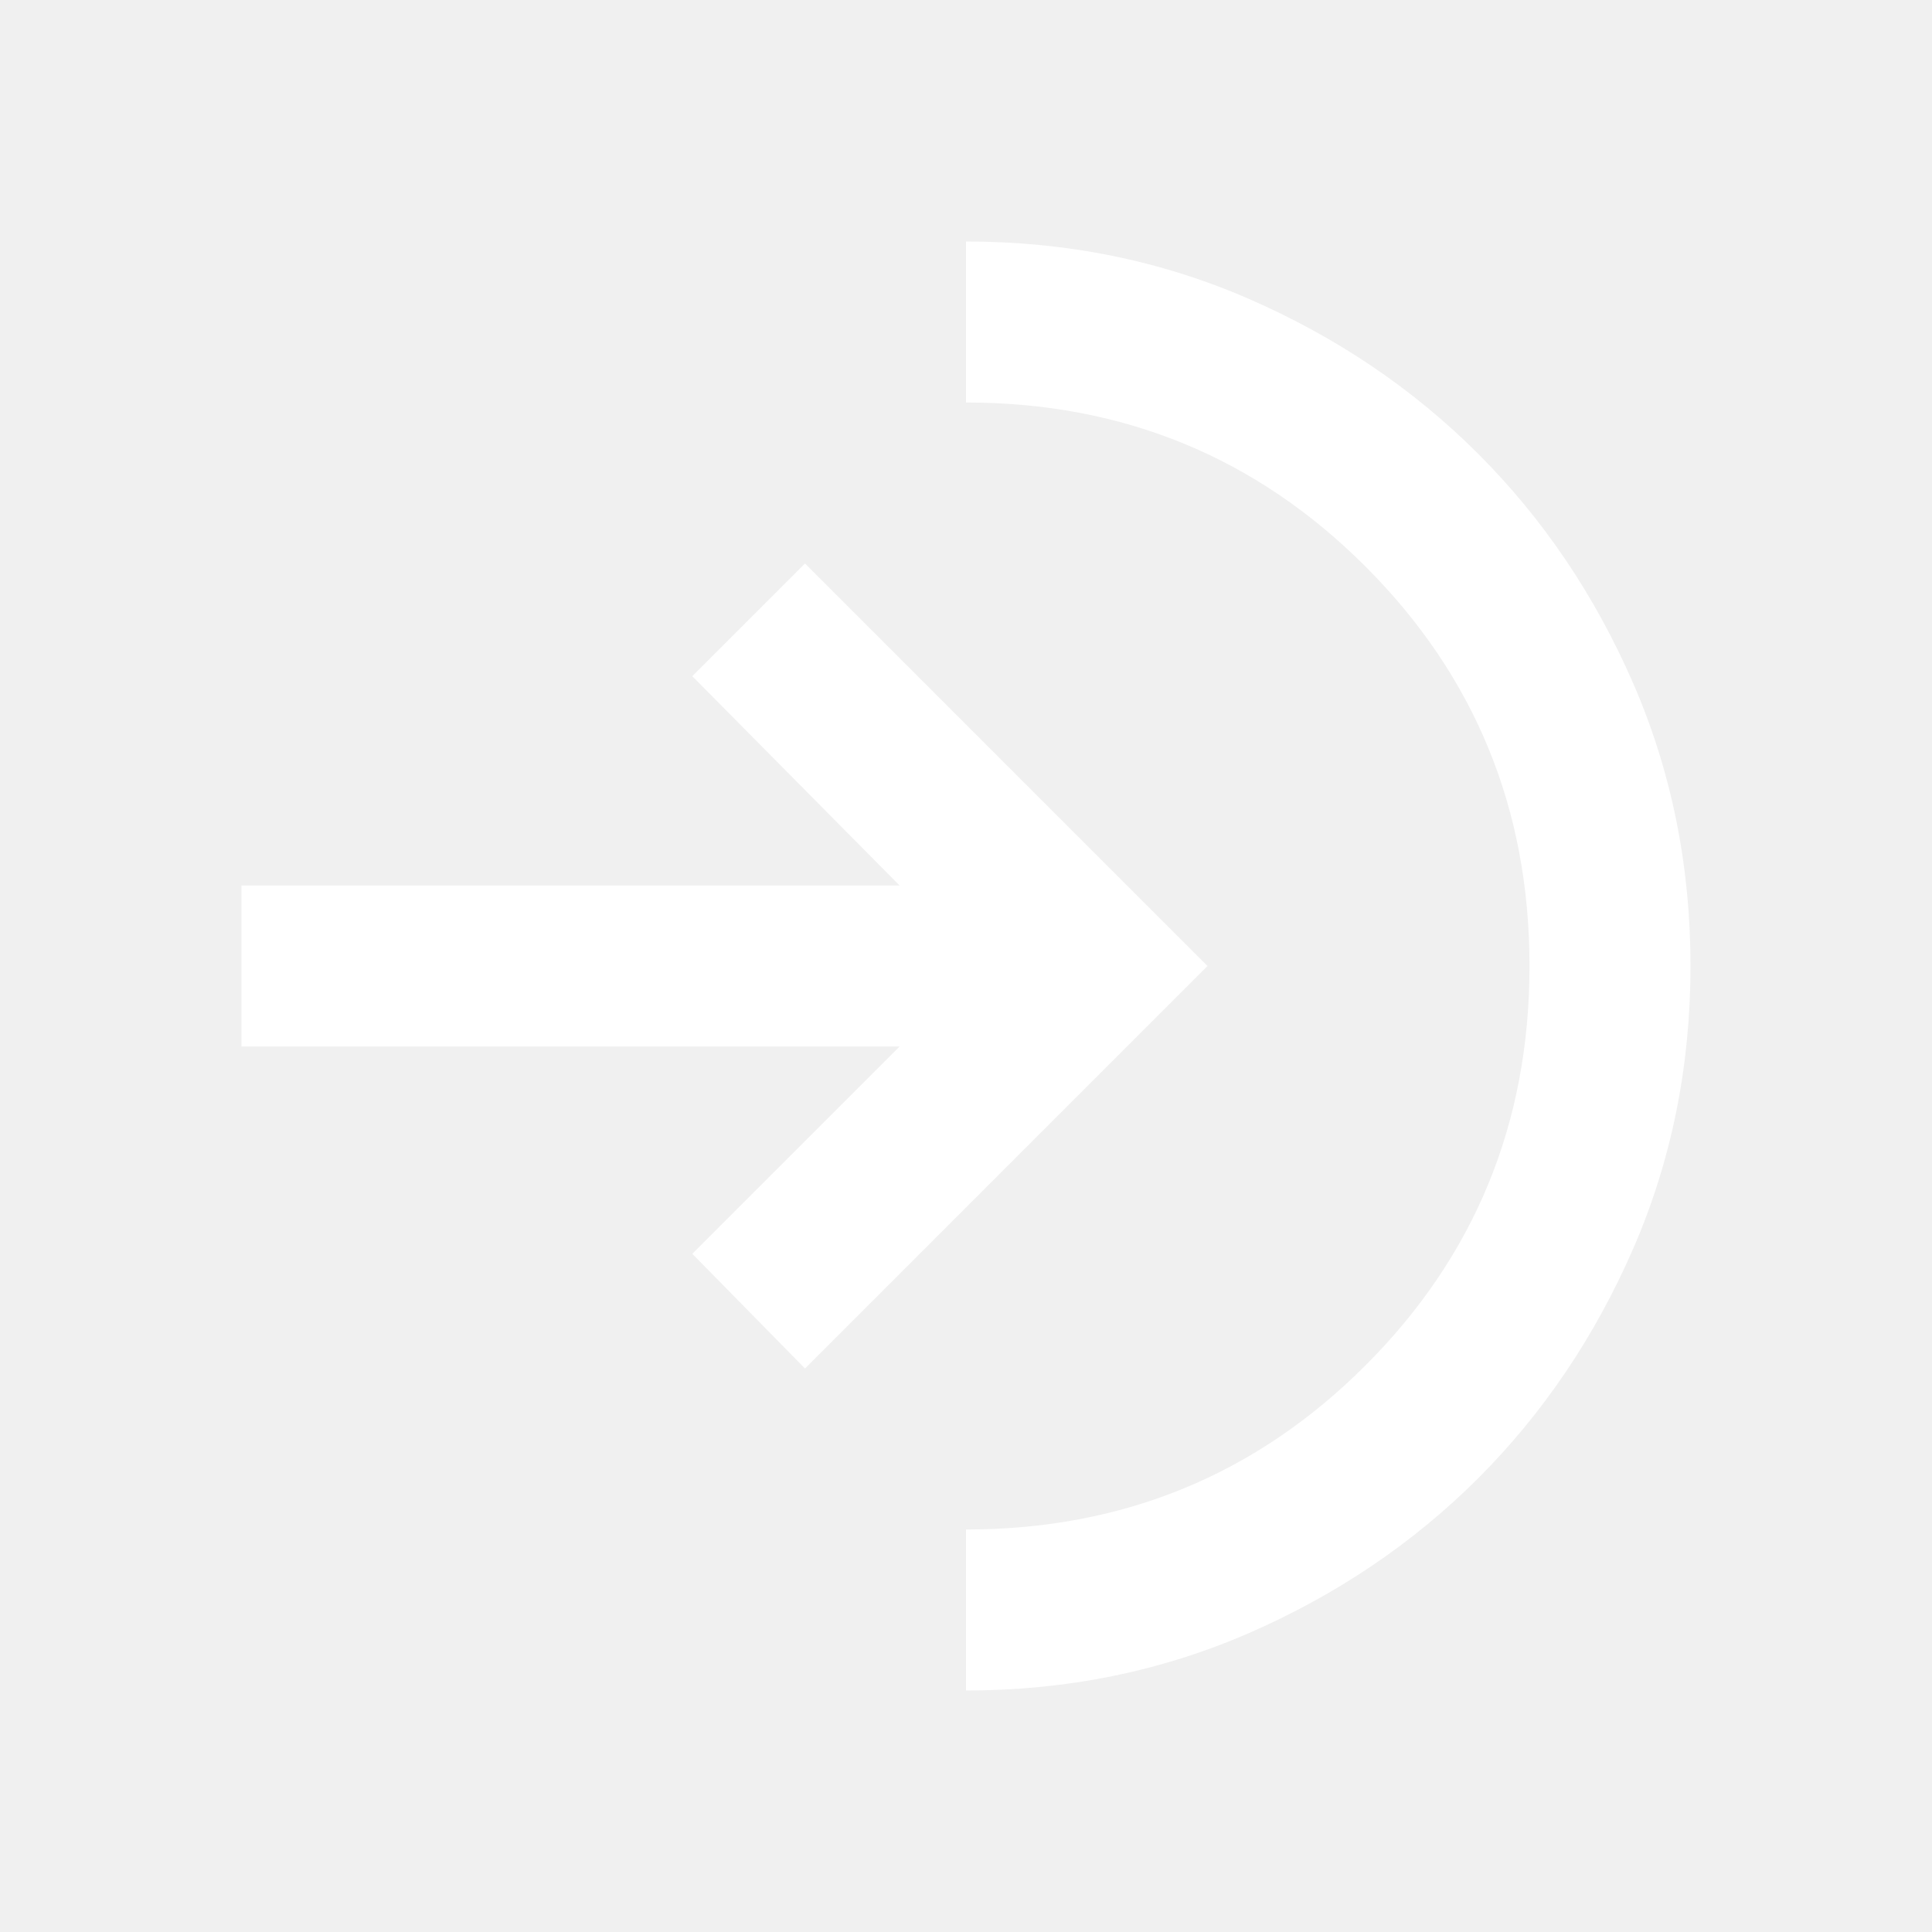
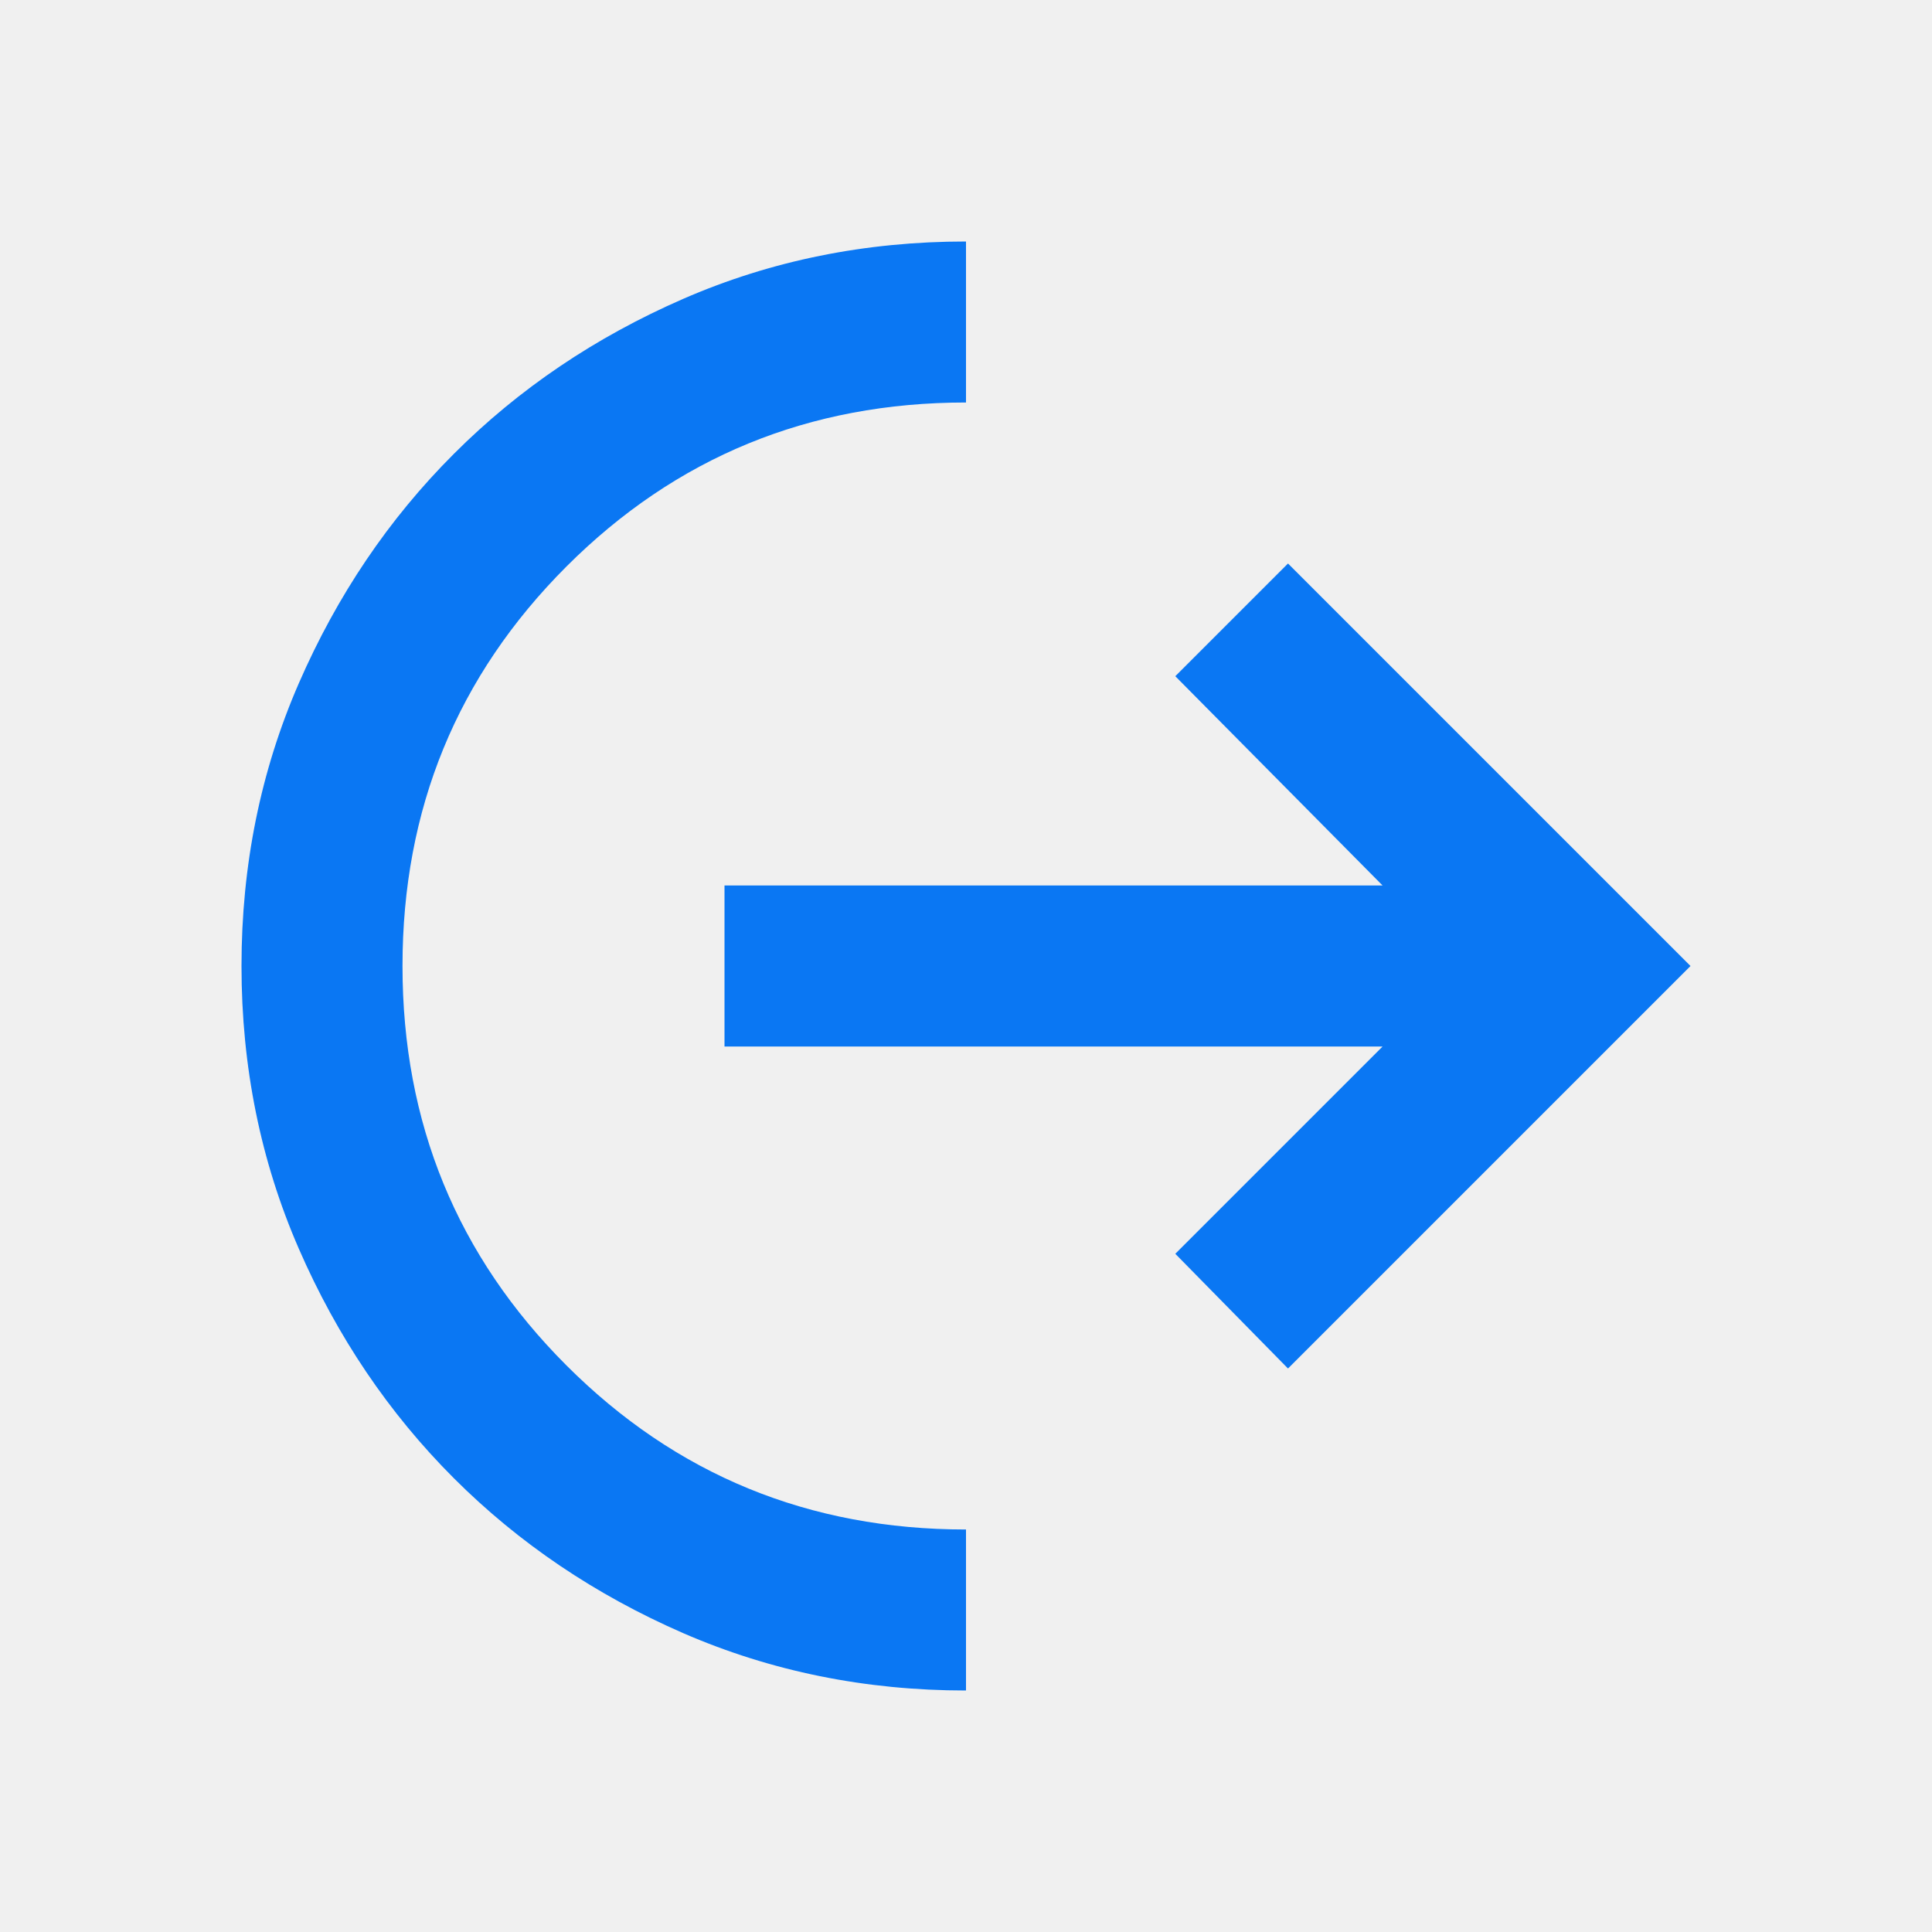
<svg xmlns="http://www.w3.org/2000/svg" width="24" height="24" viewBox="0 0 24 24" fill="none">
-   <mask id="mask0_679_2" style="mask-type:alpha" maskUnits="userSpaceOnUse" x="0" y="0" width="24" height="24">
-     <rect width="24" height="24" transform="matrix(-1 0 0 1 24 0)" fill="#0A77F3" />
+   <mask id="mask0_687_6" style="mask-type:alpha" maskUnits="userSpaceOnUse" x="0" y="0" width="24" height="24">
+     <rect width="24" height="24" fill="#0A77F3" />
  </mask>
-   <g mask="url(#mask0_679_2)">
-     <path d="M12 21C13.25 21 14.421 20.762 15.512 20.288C16.604 19.812 17.554 19.171 18.363 18.363C19.171 17.554 19.812 16.604 20.288 15.512C20.762 14.421 21 13.25 21 12C21 10.75 20.762 9.579 20.288 8.488C19.812 7.396 19.171 6.446 18.363 5.638C17.554 4.829 16.604 4.188 15.512 3.712C14.421 3.237 13.25 3 12 3V5C13.95 5 15.604 5.679 16.962 7.037C18.321 8.396 19 10.05 19 12C19 13.95 18.321 15.604 16.962 16.962C15.604 18.321 13.95 19 12 19V21ZM10 17L8.6 15.575L11.175 13H3V11H11.175L8.6 8.4L10 7L15 12L10 17Z" fill="white" />
+   <g mask="url(#mask0_687_6)">
+     <path d="M12 21C10.75 21 9.579 20.762 8.488 20.288C7.396 19.812 6.446 19.171 5.638 18.363C4.829 17.554 4.188 16.604 3.712 15.512C3.237 14.421 3 13.25 3 12C3 10.75 3.237 9.579 3.712 8.488C4.188 7.396 4.829 6.446 5.638 5.638C6.446 4.829 7.396 4.188 8.488 3.712C9.579 3.237 10.75 3 12 3V5C10.05 5 8.396 5.679 7.037 7.037C5.679 8.396 5 10.05 5 12C5 13.95 5.679 15.604 7.037 16.962C8.396 18.321 10.05 19 12 19V21ZM16 17L14.6 15.575L17.175 13H9V11H17.175L14.6 8.4L16 7L21 12L16 17Z" fill="#0A77F3" />
  </g>
</svg>
